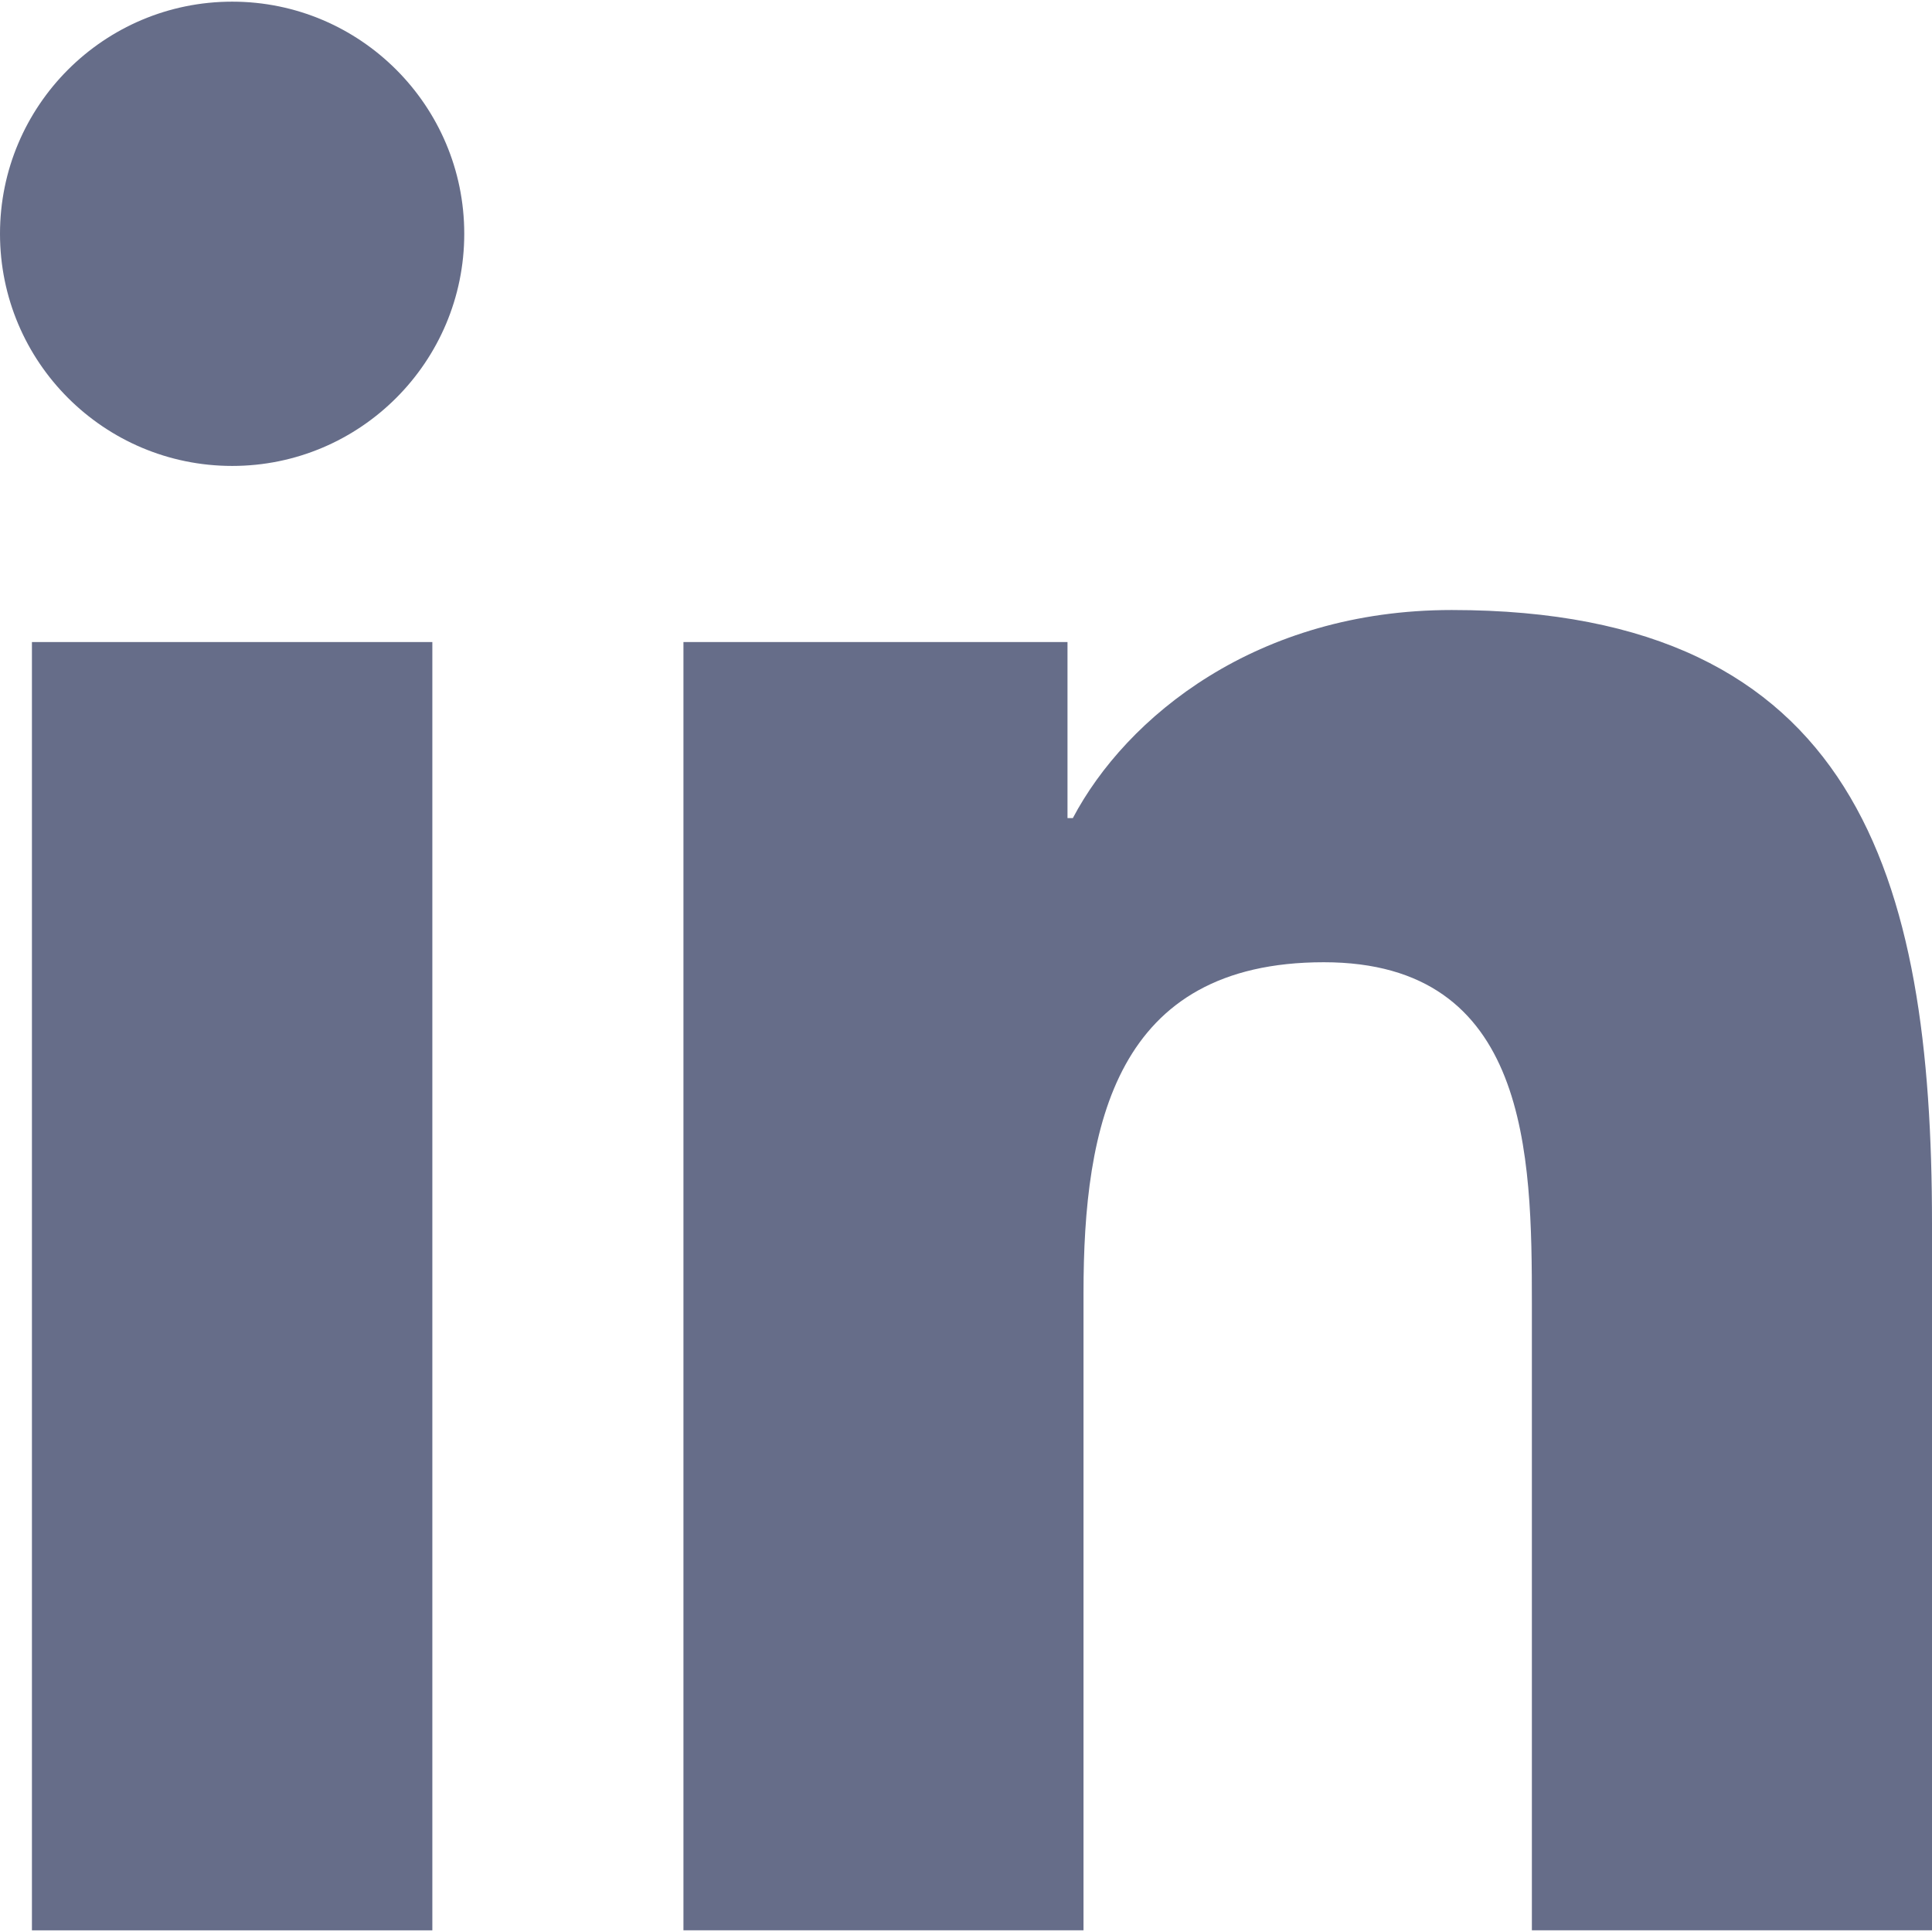
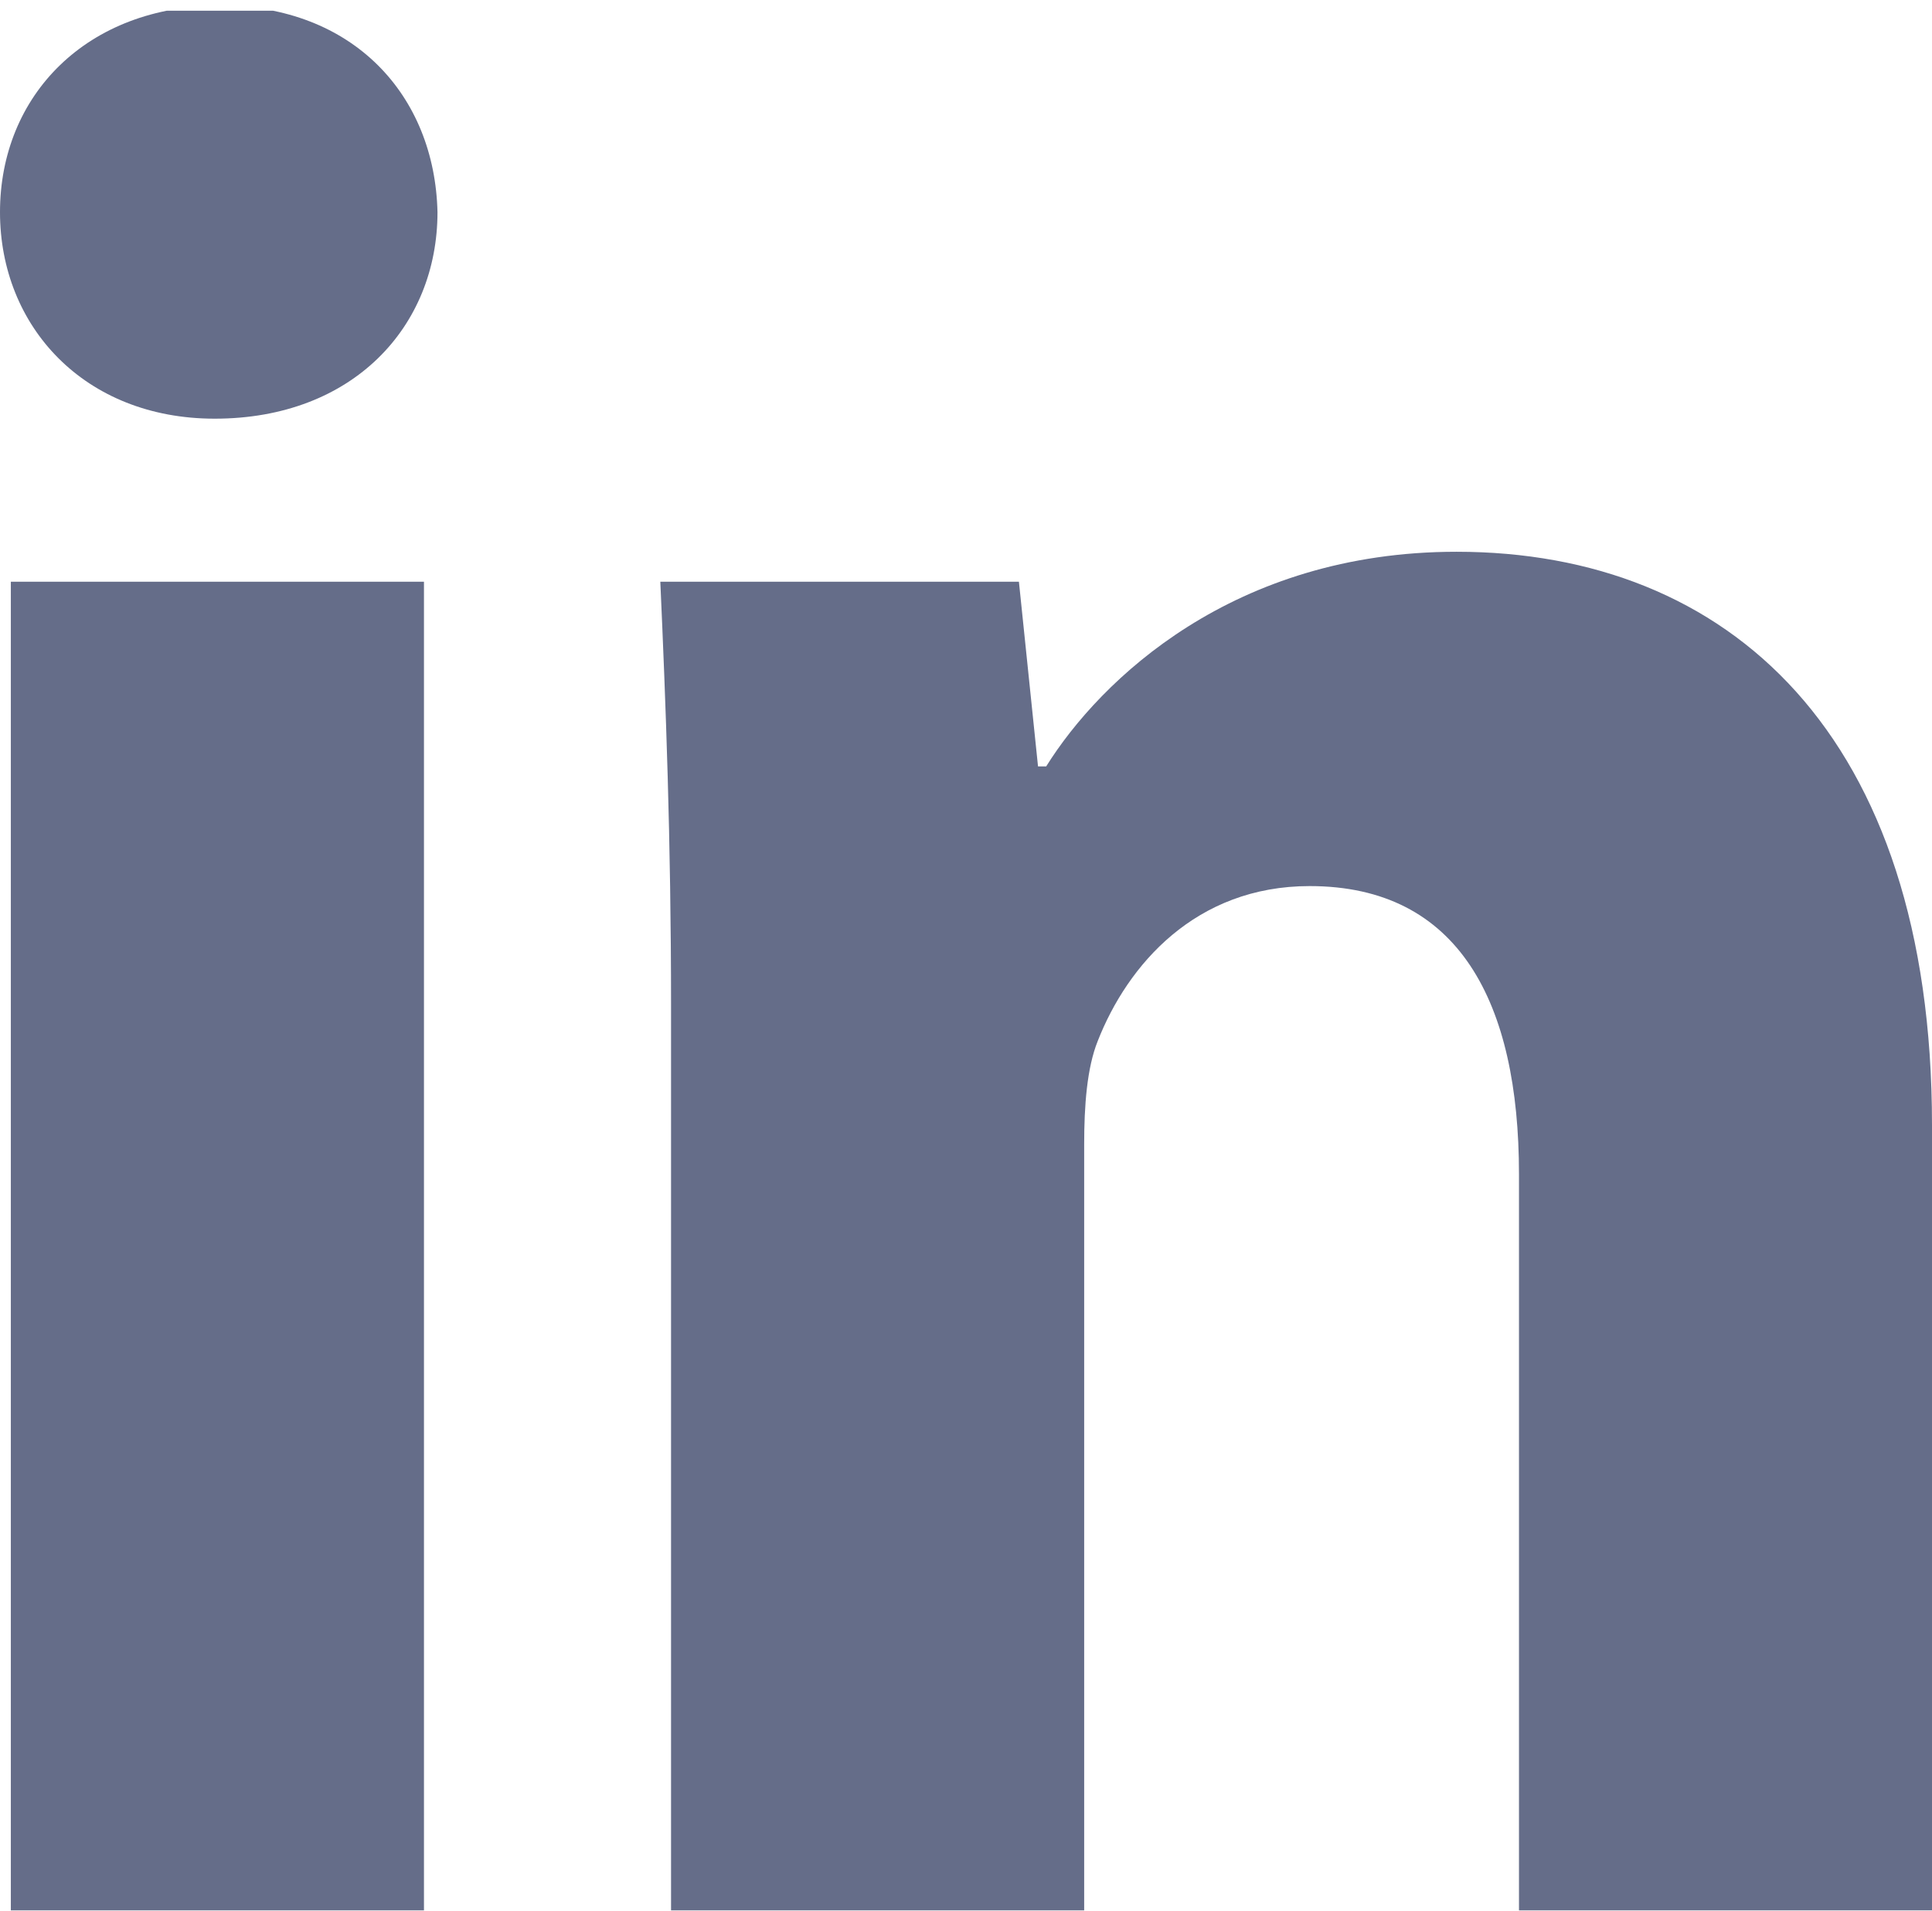
- <svg xmlns="http://www.w3.org/2000/svg" version="1.1" id="Capa_1" x="0px" y="0px" width="93.06px" height="93.06px" viewBox="0 0 93.06 93.06" fill="#666d89">
-   <g>
-     <g>
-       <path d="M11.185,0.08C5.004,0.08,0.001,5.092,0,11.259c0,6.173,5.003,11.184,11.186,11.184c6.166,0,11.176-5.011,11.176-11.184    C22.362,5.091,17.351,0.08,11.185,0.08z" />
-       <rect x="1.538" y="30.926" width="19.287" height="62.054" />
-       <path d="M69.925,29.383c-9.382,0-15.673,5.144-18.248,10.022h-0.258v-8.479H32.921H32.92v62.053h19.27V62.281    c0-8.093,1.541-15.932,11.575-15.932c9.89,0,10.022,9.256,10.022,16.451v30.178H93.06V58.942    C93.06,42.235,89.455,29.383,69.925,29.383z" />
-     </g>
+ <svg xmlns="http://www.w3.org/2000/svg" viewBox="0 0 180 178" width="180" height="178" fill="#656d89">
+   <defs>
+     <clipPath clipPathUnits="userSpaceOnUse" id="cp1">
+       <path d="M0 1L180 1L180 178L0 178Z" />
+     </clipPath>
+   </defs>
+   <g id="Page 1" clip-path="url(#cp1)">
+     <path id="Path 1" class="shp0" d="M1.01 54.2L39.5 54.2L39.5 178L1.01 178L1.01 54.2ZM40.76 19.77C40.76 30.4 32.91 39.01 20 39.01C7.85 39.01 0 30.4 0 19.77C0 8.88 8.1 0.52 20.5 0.52C32.91 0.52 40.51 8.88 40.76 19.77ZM62.52 93.69C62.52 78.25 62.02 65.34 61.52 54.2L94.93 54.2L96.71 71.41L97.47 71.41C102.53 63.31 114.93 51.41 135.7 51.41C161.01 51.41 180 68.38 180 104.83L180 178L141.52 178L141.52 109.39C141.52 93.44 135.95 82.56 122.02 82.56C111.39 82.56 105.06 89.9 102.28 96.98C101.26 99.51 101.01 103.06 101.01 106.61L101.01 178L62.52 178L62.52 93.69Z" />
  </g>
</svg>
